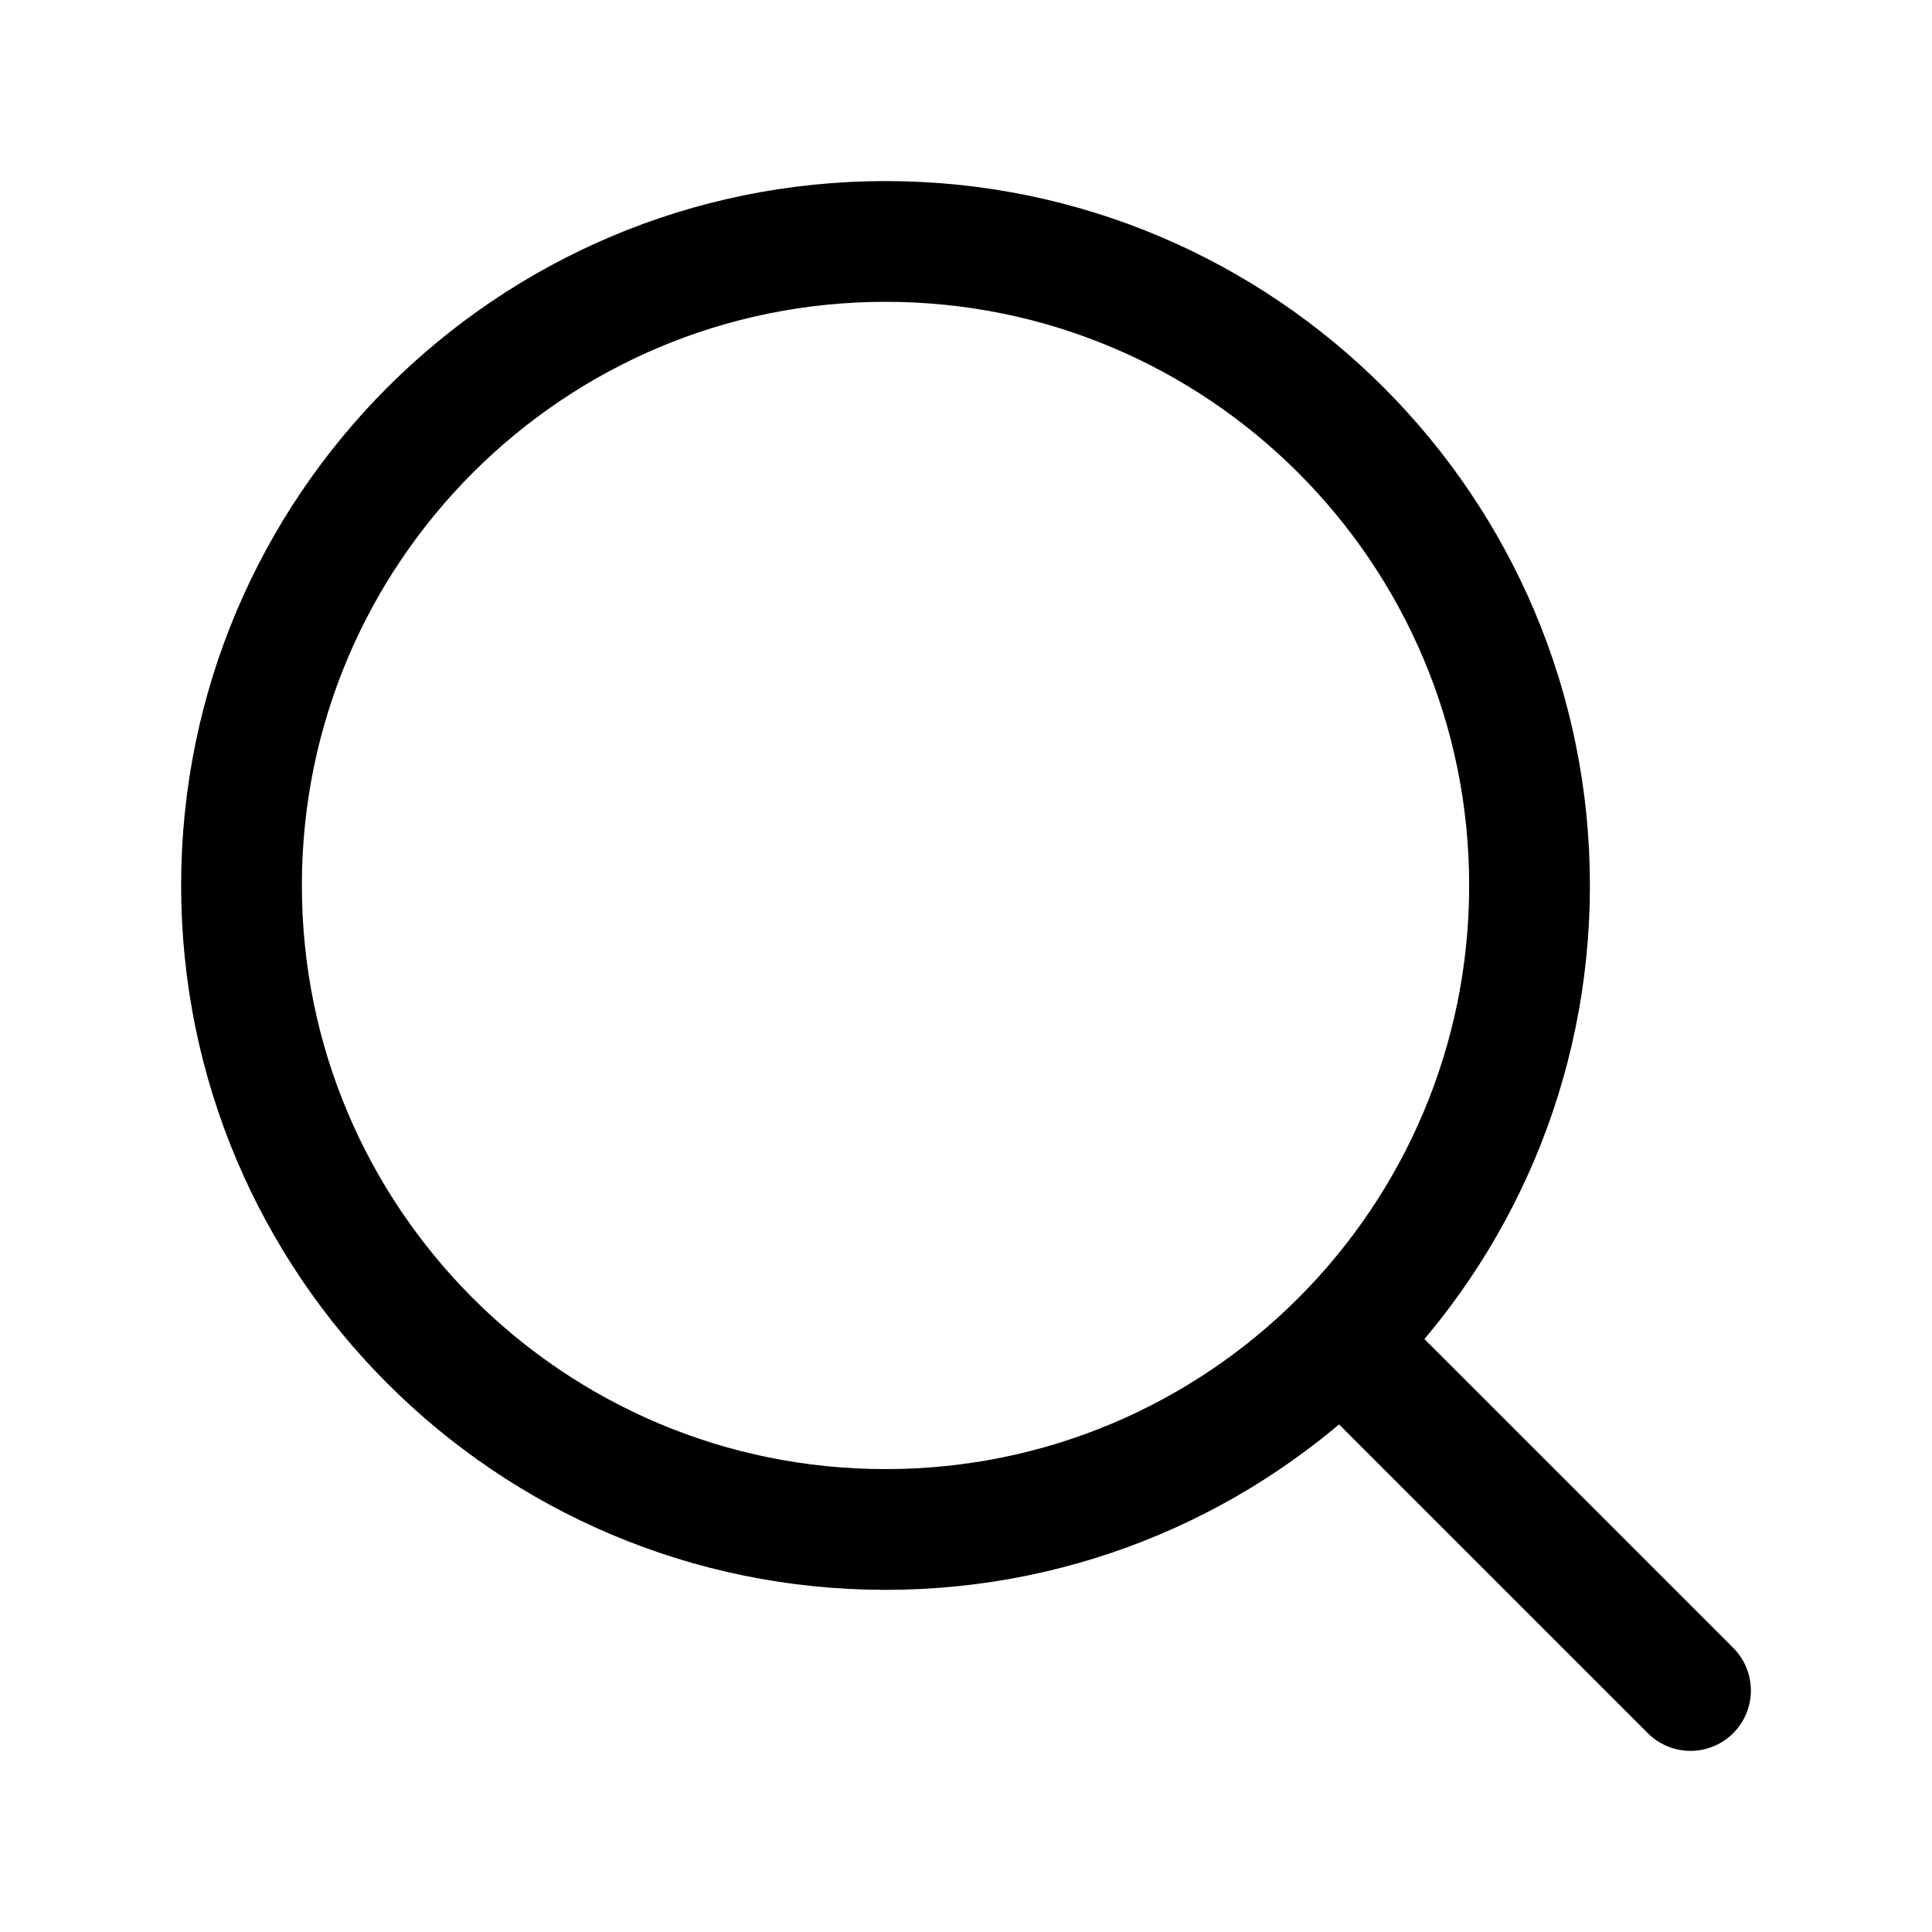
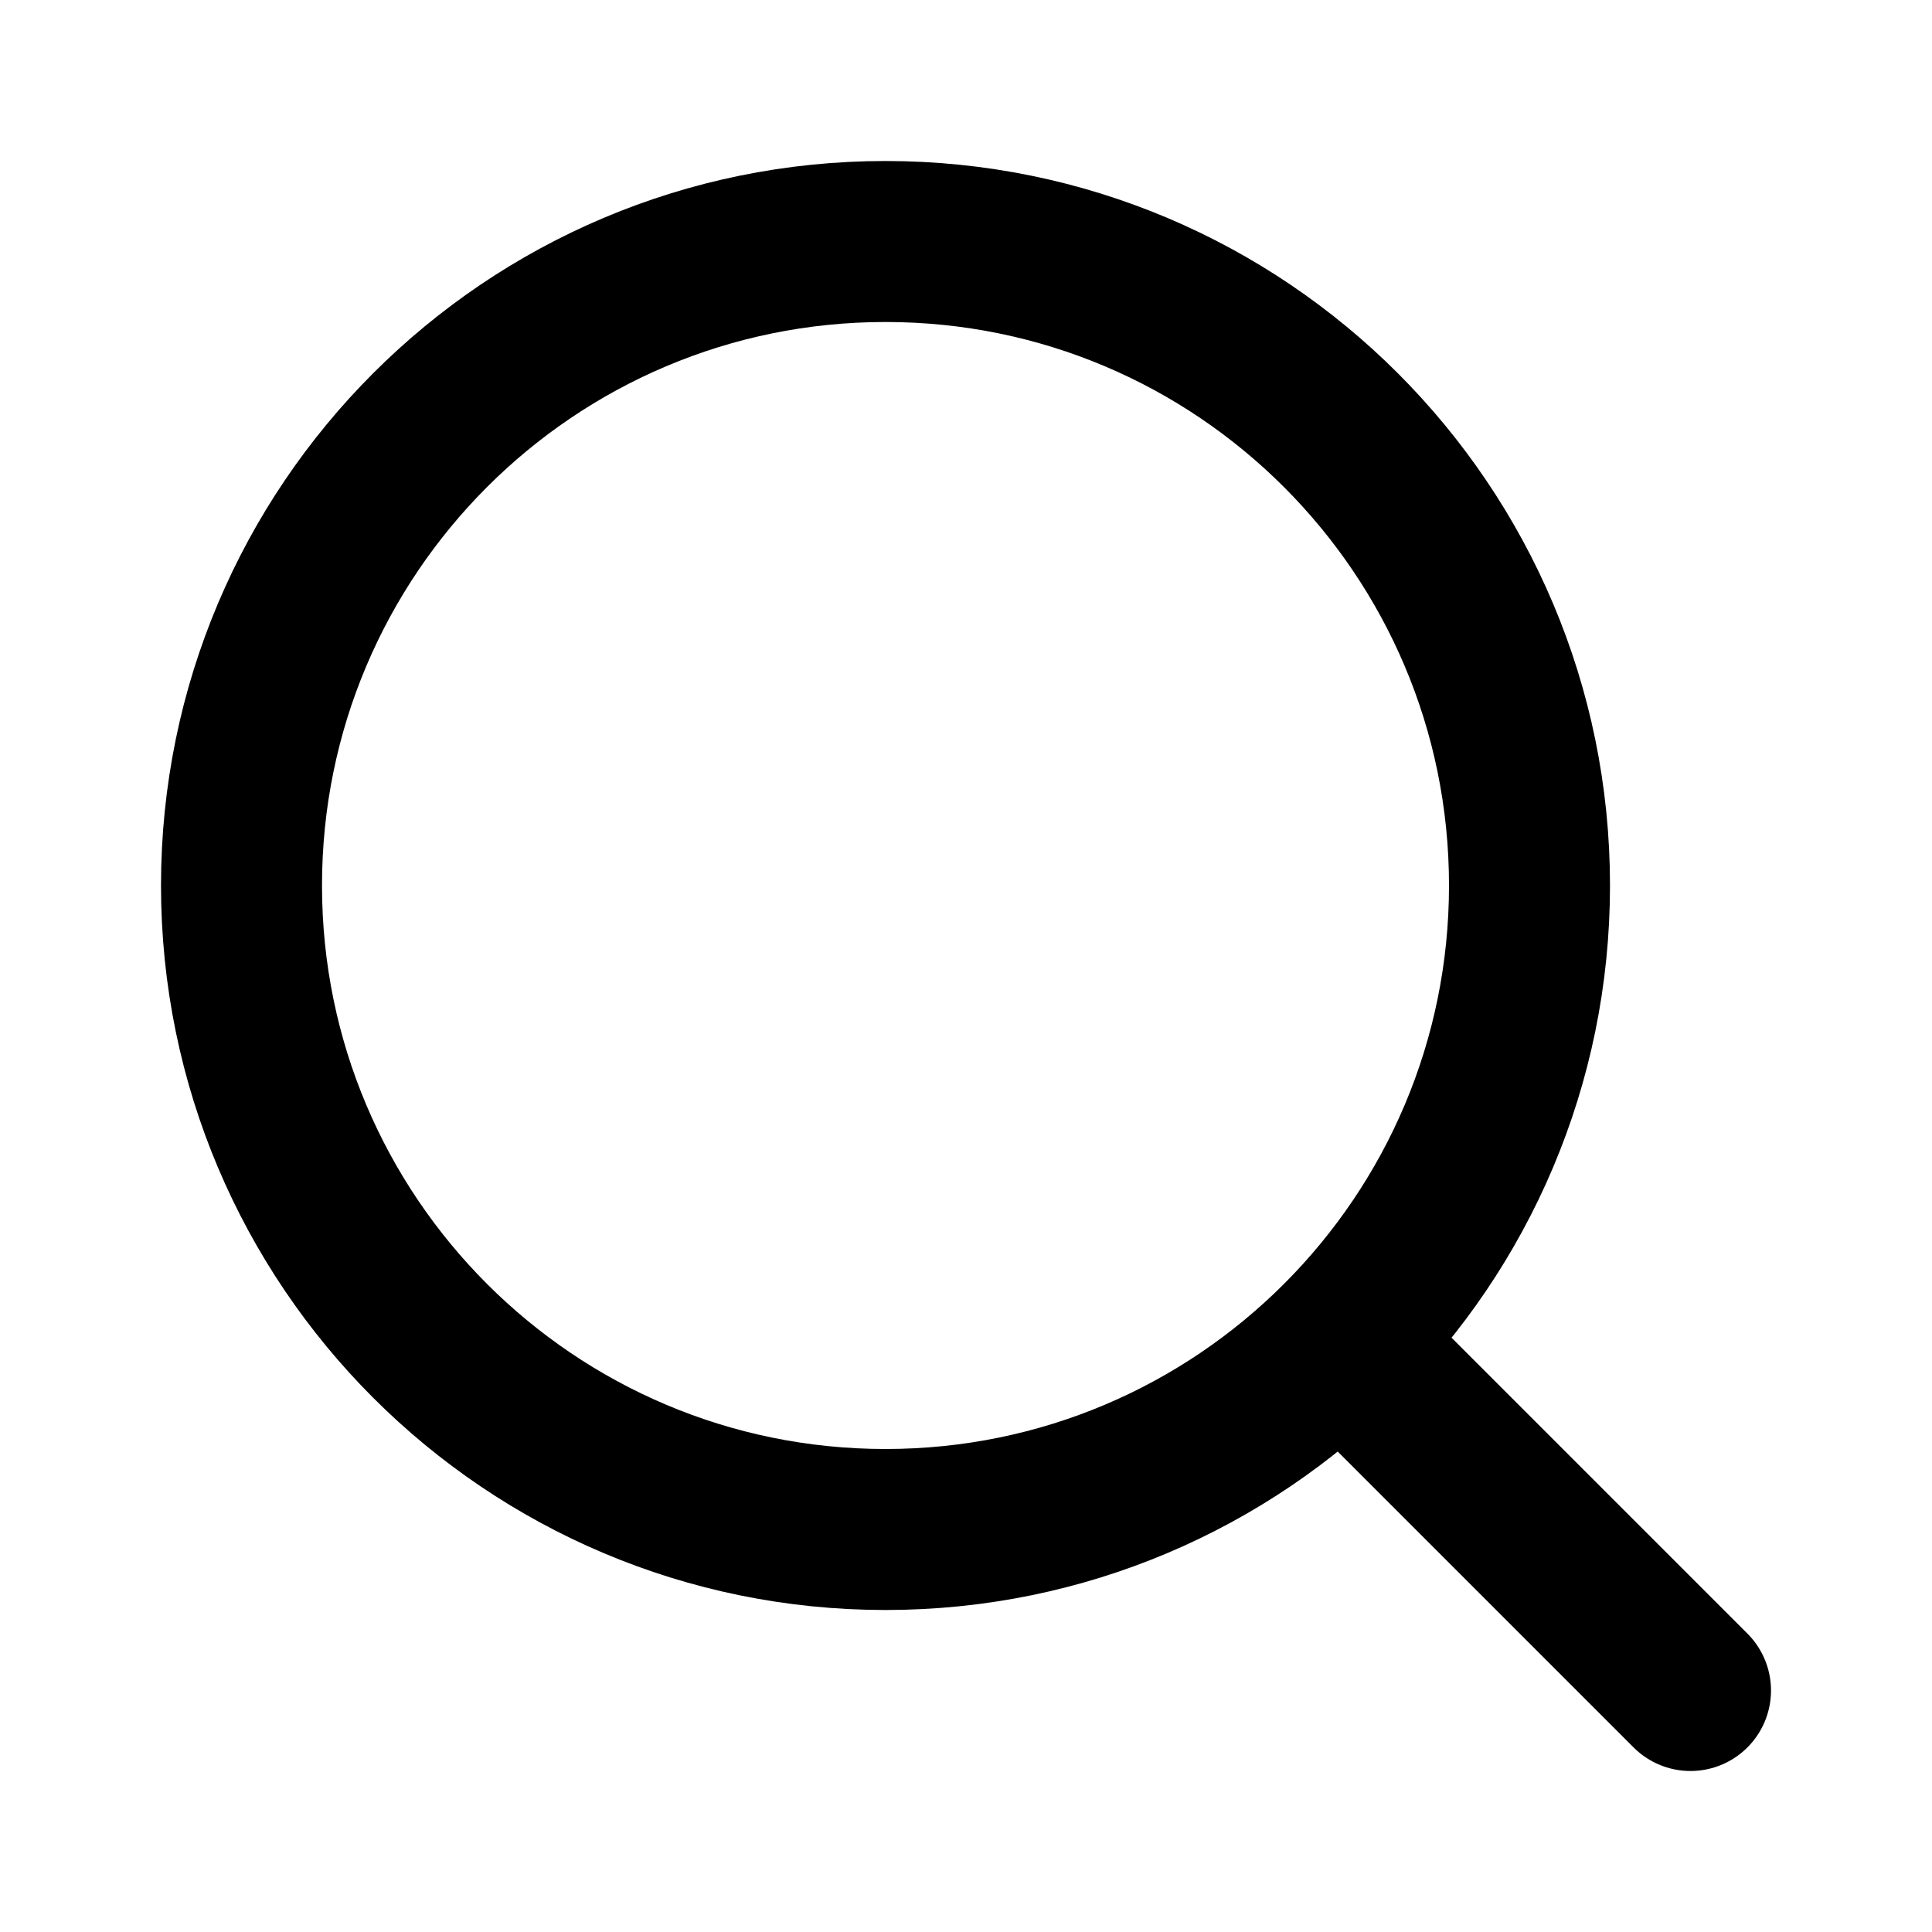
- <svg xmlns="http://www.w3.org/2000/svg" width="16" height="16" fill="none" viewBox="0 0 16 16">
-   <path stroke="currentColor" stroke-linecap="round" stroke-linejoin="round" d="m14 14-2.867-2.867m1.534-3.8A5.333 5.333 0 1 1 2 7.333a5.333 5.333 0 0 1 10.667 0" />
+ <svg xmlns="http://www.w3.org/2000/svg" width="24" height="24" viewBox="0 0 24 24" fill="none" stroke="currentColor" stroke-width="2" stroke-linecap="round" stroke-linejoin="round">
+   <path d="m21 21-4.34-4.34" />
+   <circle cx="11" cy="11" r="8" />
</svg>
